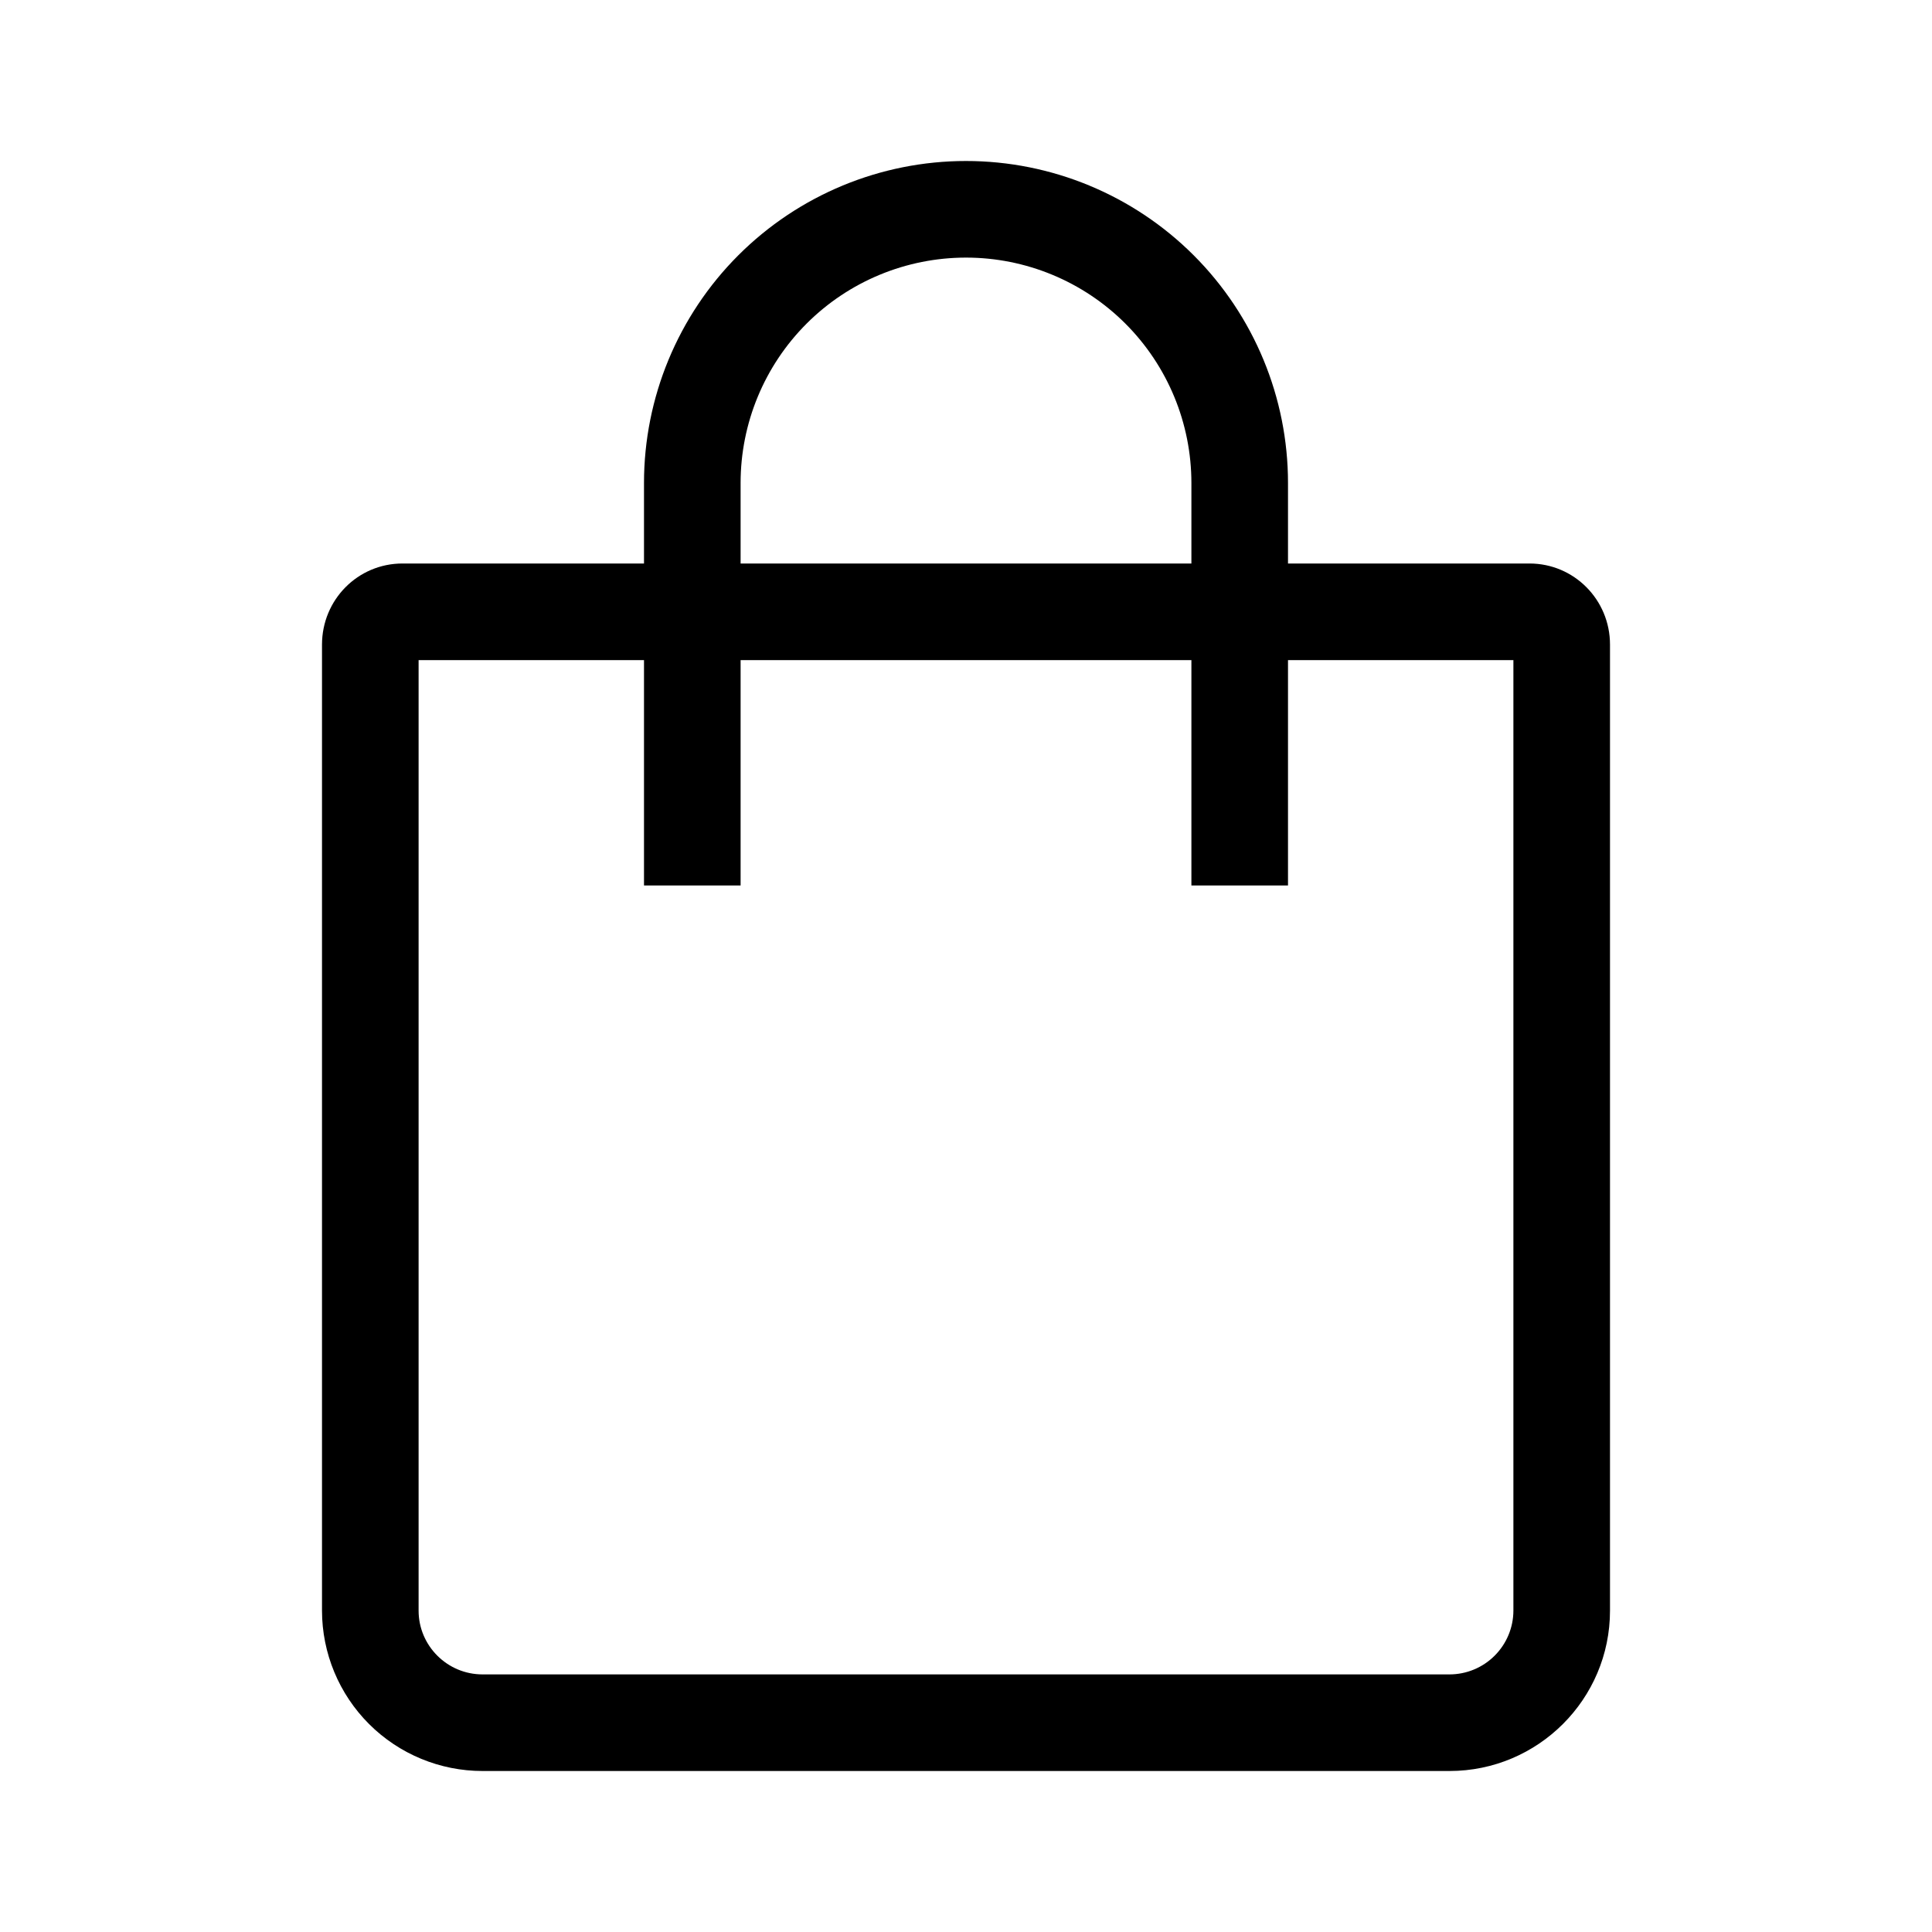
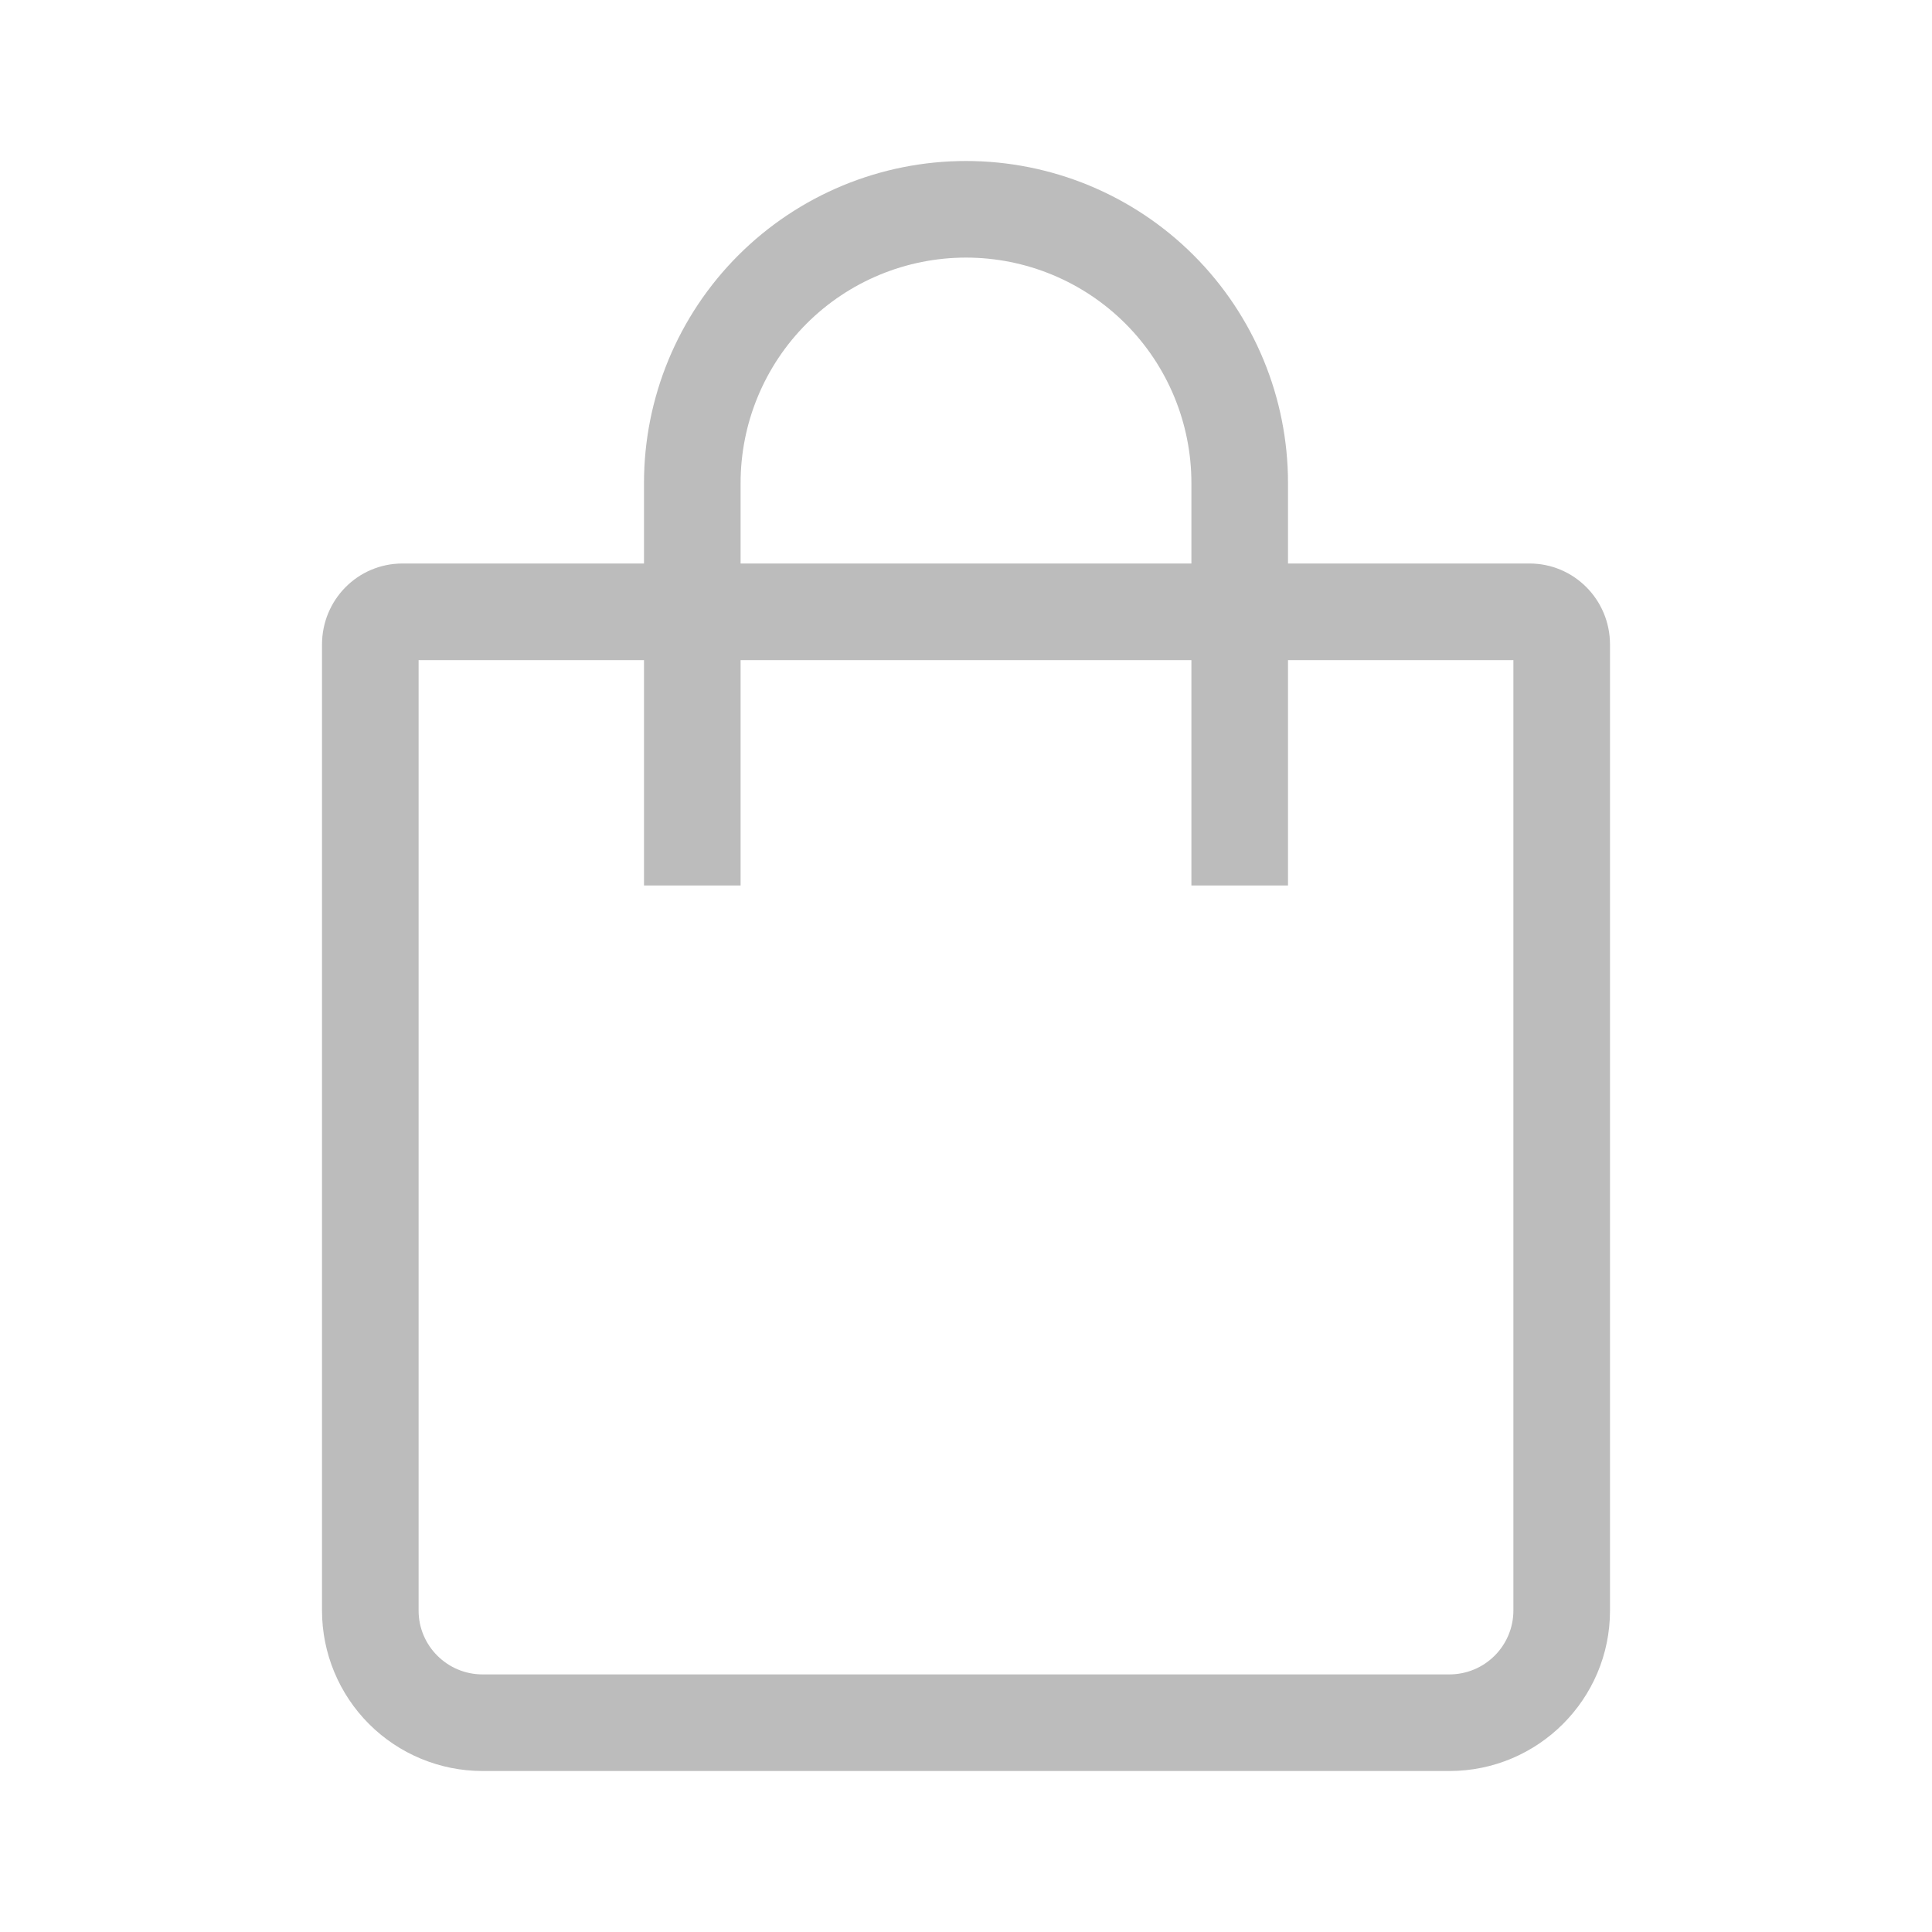
<svg xmlns="http://www.w3.org/2000/svg" width="48" height="48" viewBox="0 0 48 48" fill="none">
-   <path fill-rule="evenodd" clip-rule="evenodd" d="M16 14V12C16 9.878 16.843 7.843 18.343 6.343C19.843 4.843 21.878 4 24 4C26.122 4 28.157 4.843 29.657 6.343C31.157 7.843 32 9.878 32 12V14H38C39.104 14 40 14.898 40 16.014V40.016C40 42.216 38.21 44 36.012 44H11.988C10.931 44 9.917 43.58 9.169 42.833C8.422 42.086 8.001 41.073 8 40.016V16.016C8 14.9 8.89 14 10 14H16ZM18.4 14H29.6V12C29.6 10.515 29.01 9.09 27.96 8.04C26.91 6.99 25.485 6.4 24 6.4C22.515 6.4 21.09 6.99 20.04 8.04C18.99 9.09 18.4 10.515 18.4 12V14ZM16 16.4H10.4V40.016C10.4 40.888 11.112 41.6 11.988 41.6H36.012C36.432 41.6 36.836 41.433 37.133 41.136C37.431 40.839 37.599 40.437 37.6 40.016V16.4H32V22H29.6V16.4H18.4V22H16V16.4Z" fill="black" />
+   <path fill-rule="evenodd" clip-rule="evenodd" d="M16 14V12C16 9.878 16.843 7.843 18.343 6.343C19.843 4.843 21.878 4 24 4C26.122 4 28.157 4.843 29.657 6.343C31.157 7.843 32 9.878 32 12V14H38C39.104 14 40 14.898 40 16.014V40.016C40 42.216 38.21 44 36.012 44H11.988C10.931 44 9.917 43.58 9.169 42.833C8.422 42.086 8.001 41.073 8 40.016V16.016C8 14.9 8.89 14 10 14H16ZM18.4 14H29.6V12C29.6 10.515 29.01 9.09 27.96 8.04C26.91 6.99 25.485 6.4 24 6.4C22.515 6.4 21.09 6.99 20.04 8.04C18.99 9.09 18.4 10.515 18.4 12V14ZM16 16.4H10.4V40.016C10.4 40.888 11.112 41.6 11.988 41.6H36.012C36.432 41.6 36.836 41.433 37.133 41.136C37.431 40.839 37.599 40.437 37.6 40.016V16.4H32V22H29.6V16.4H18.4V22H16V16.4Z" fill="#1E1E1E" fill-opacity="0.3" />
</svg>
